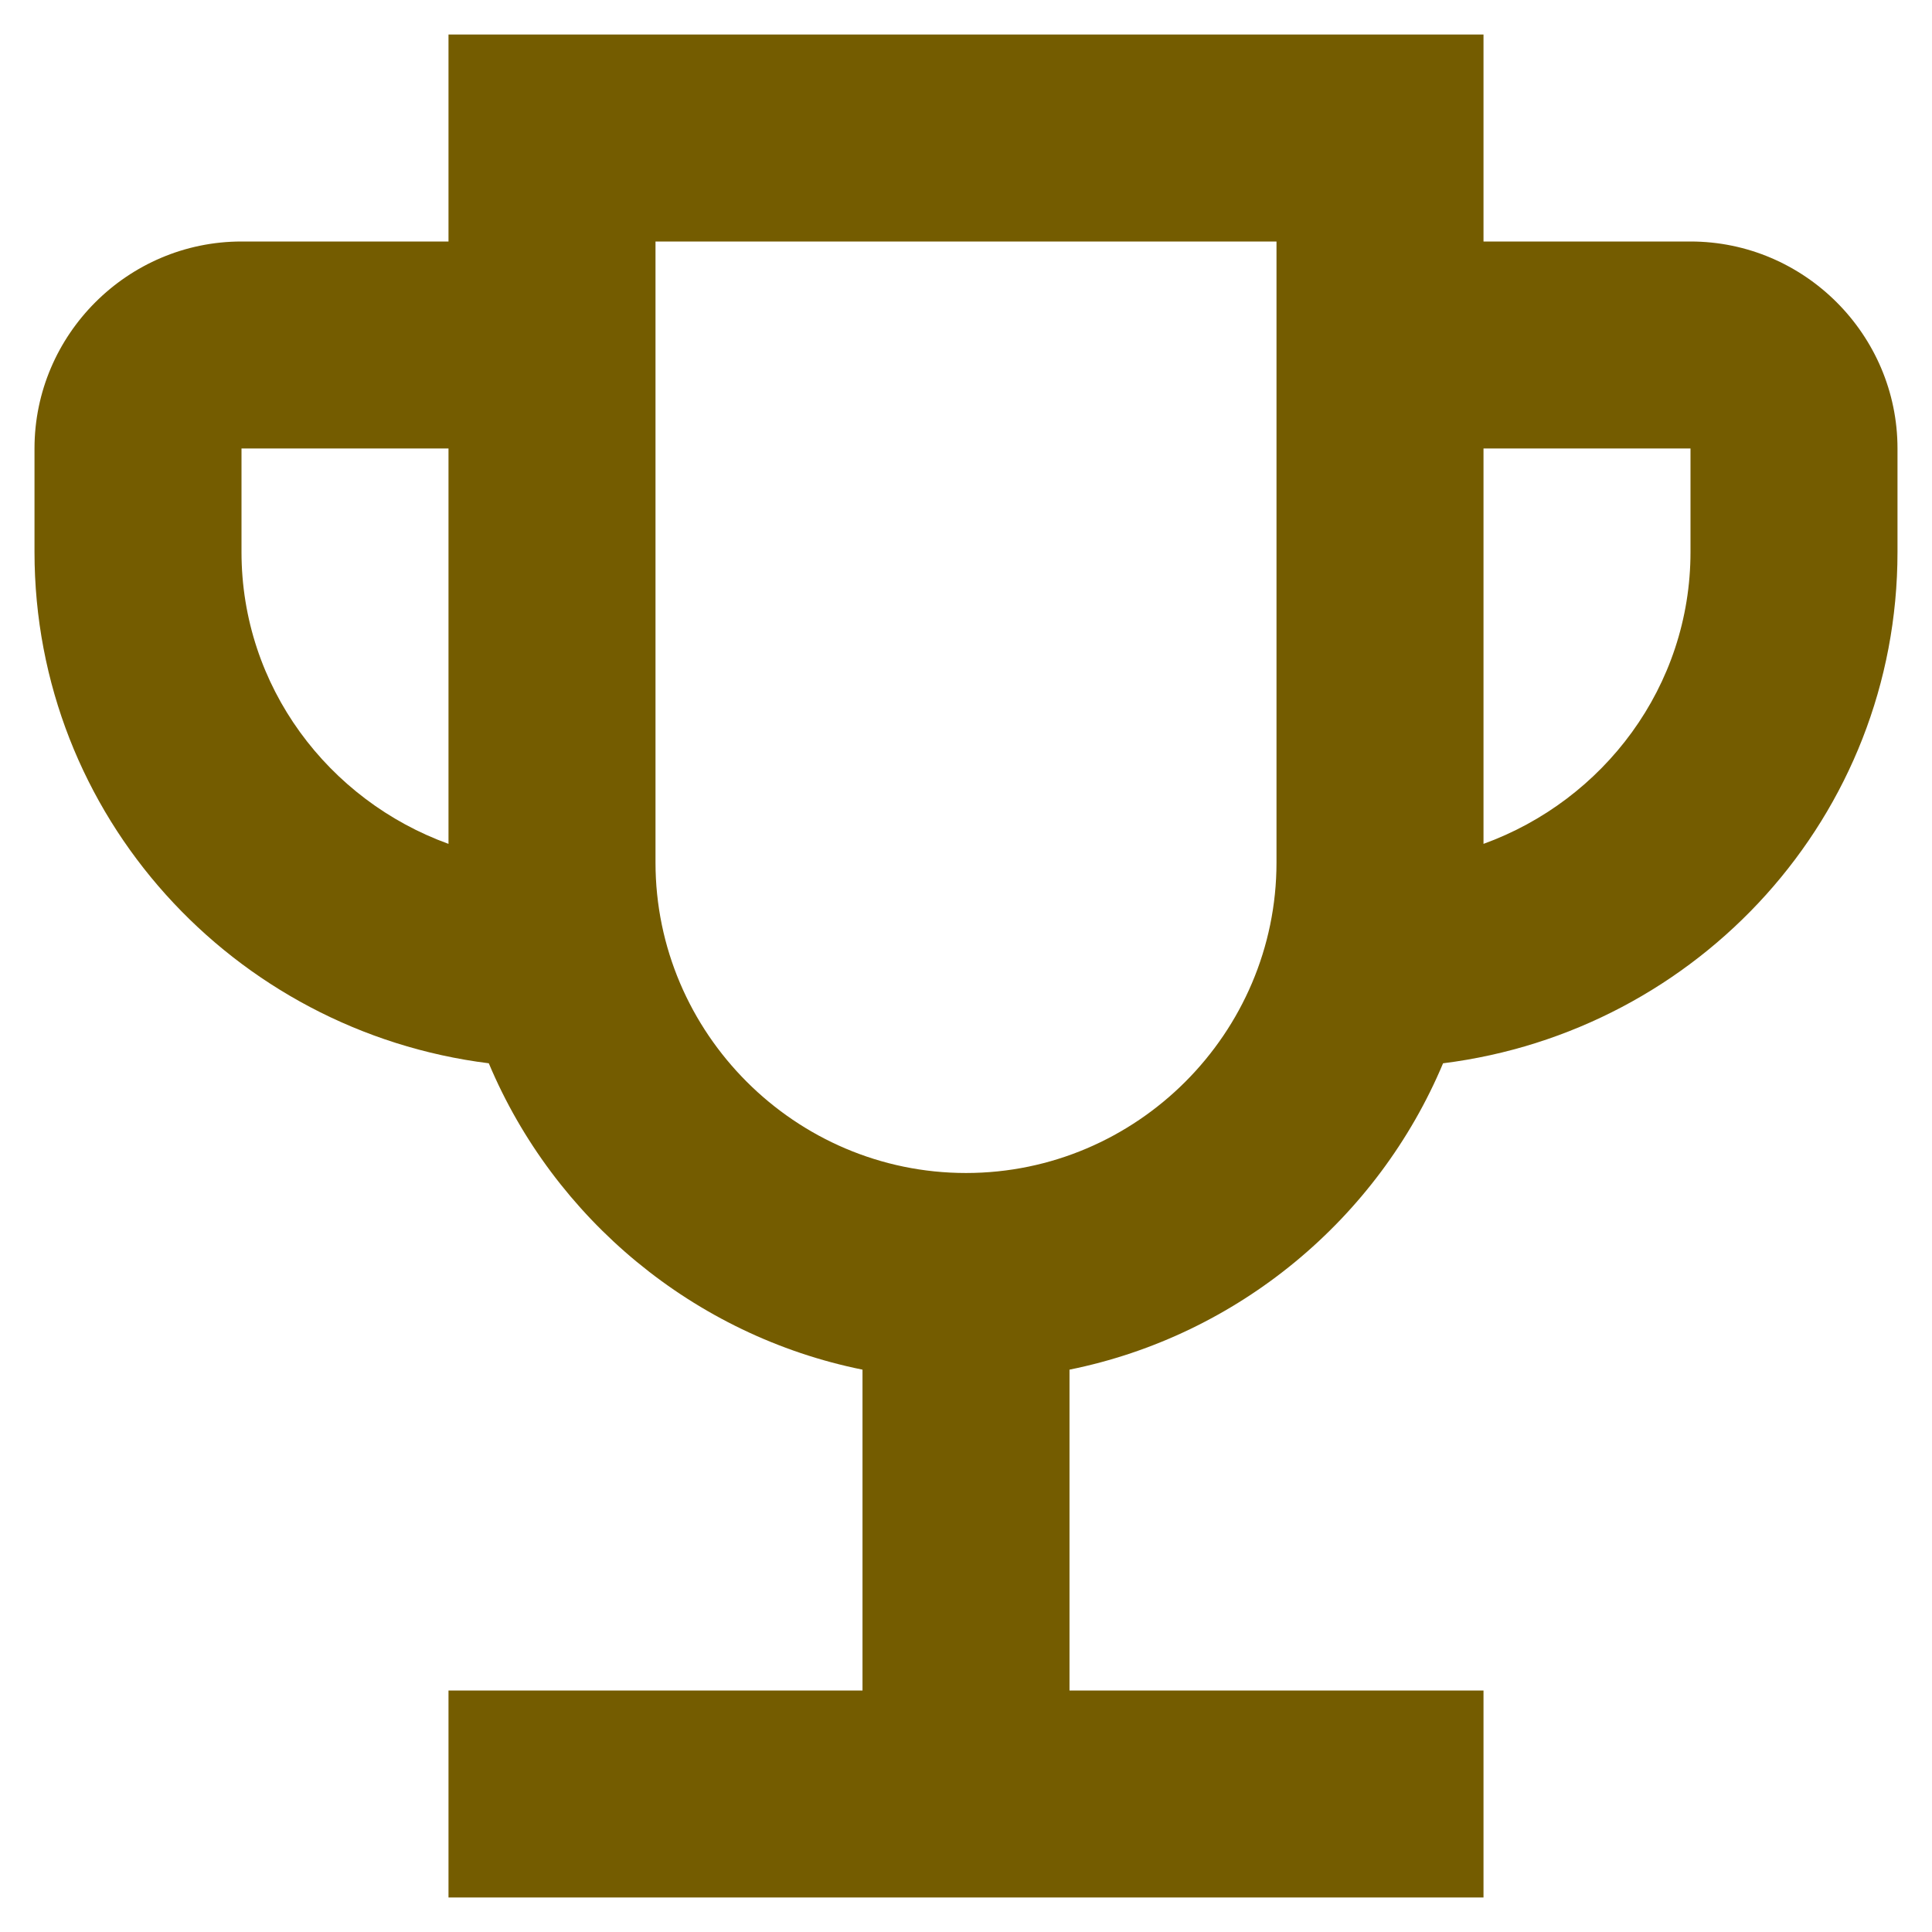
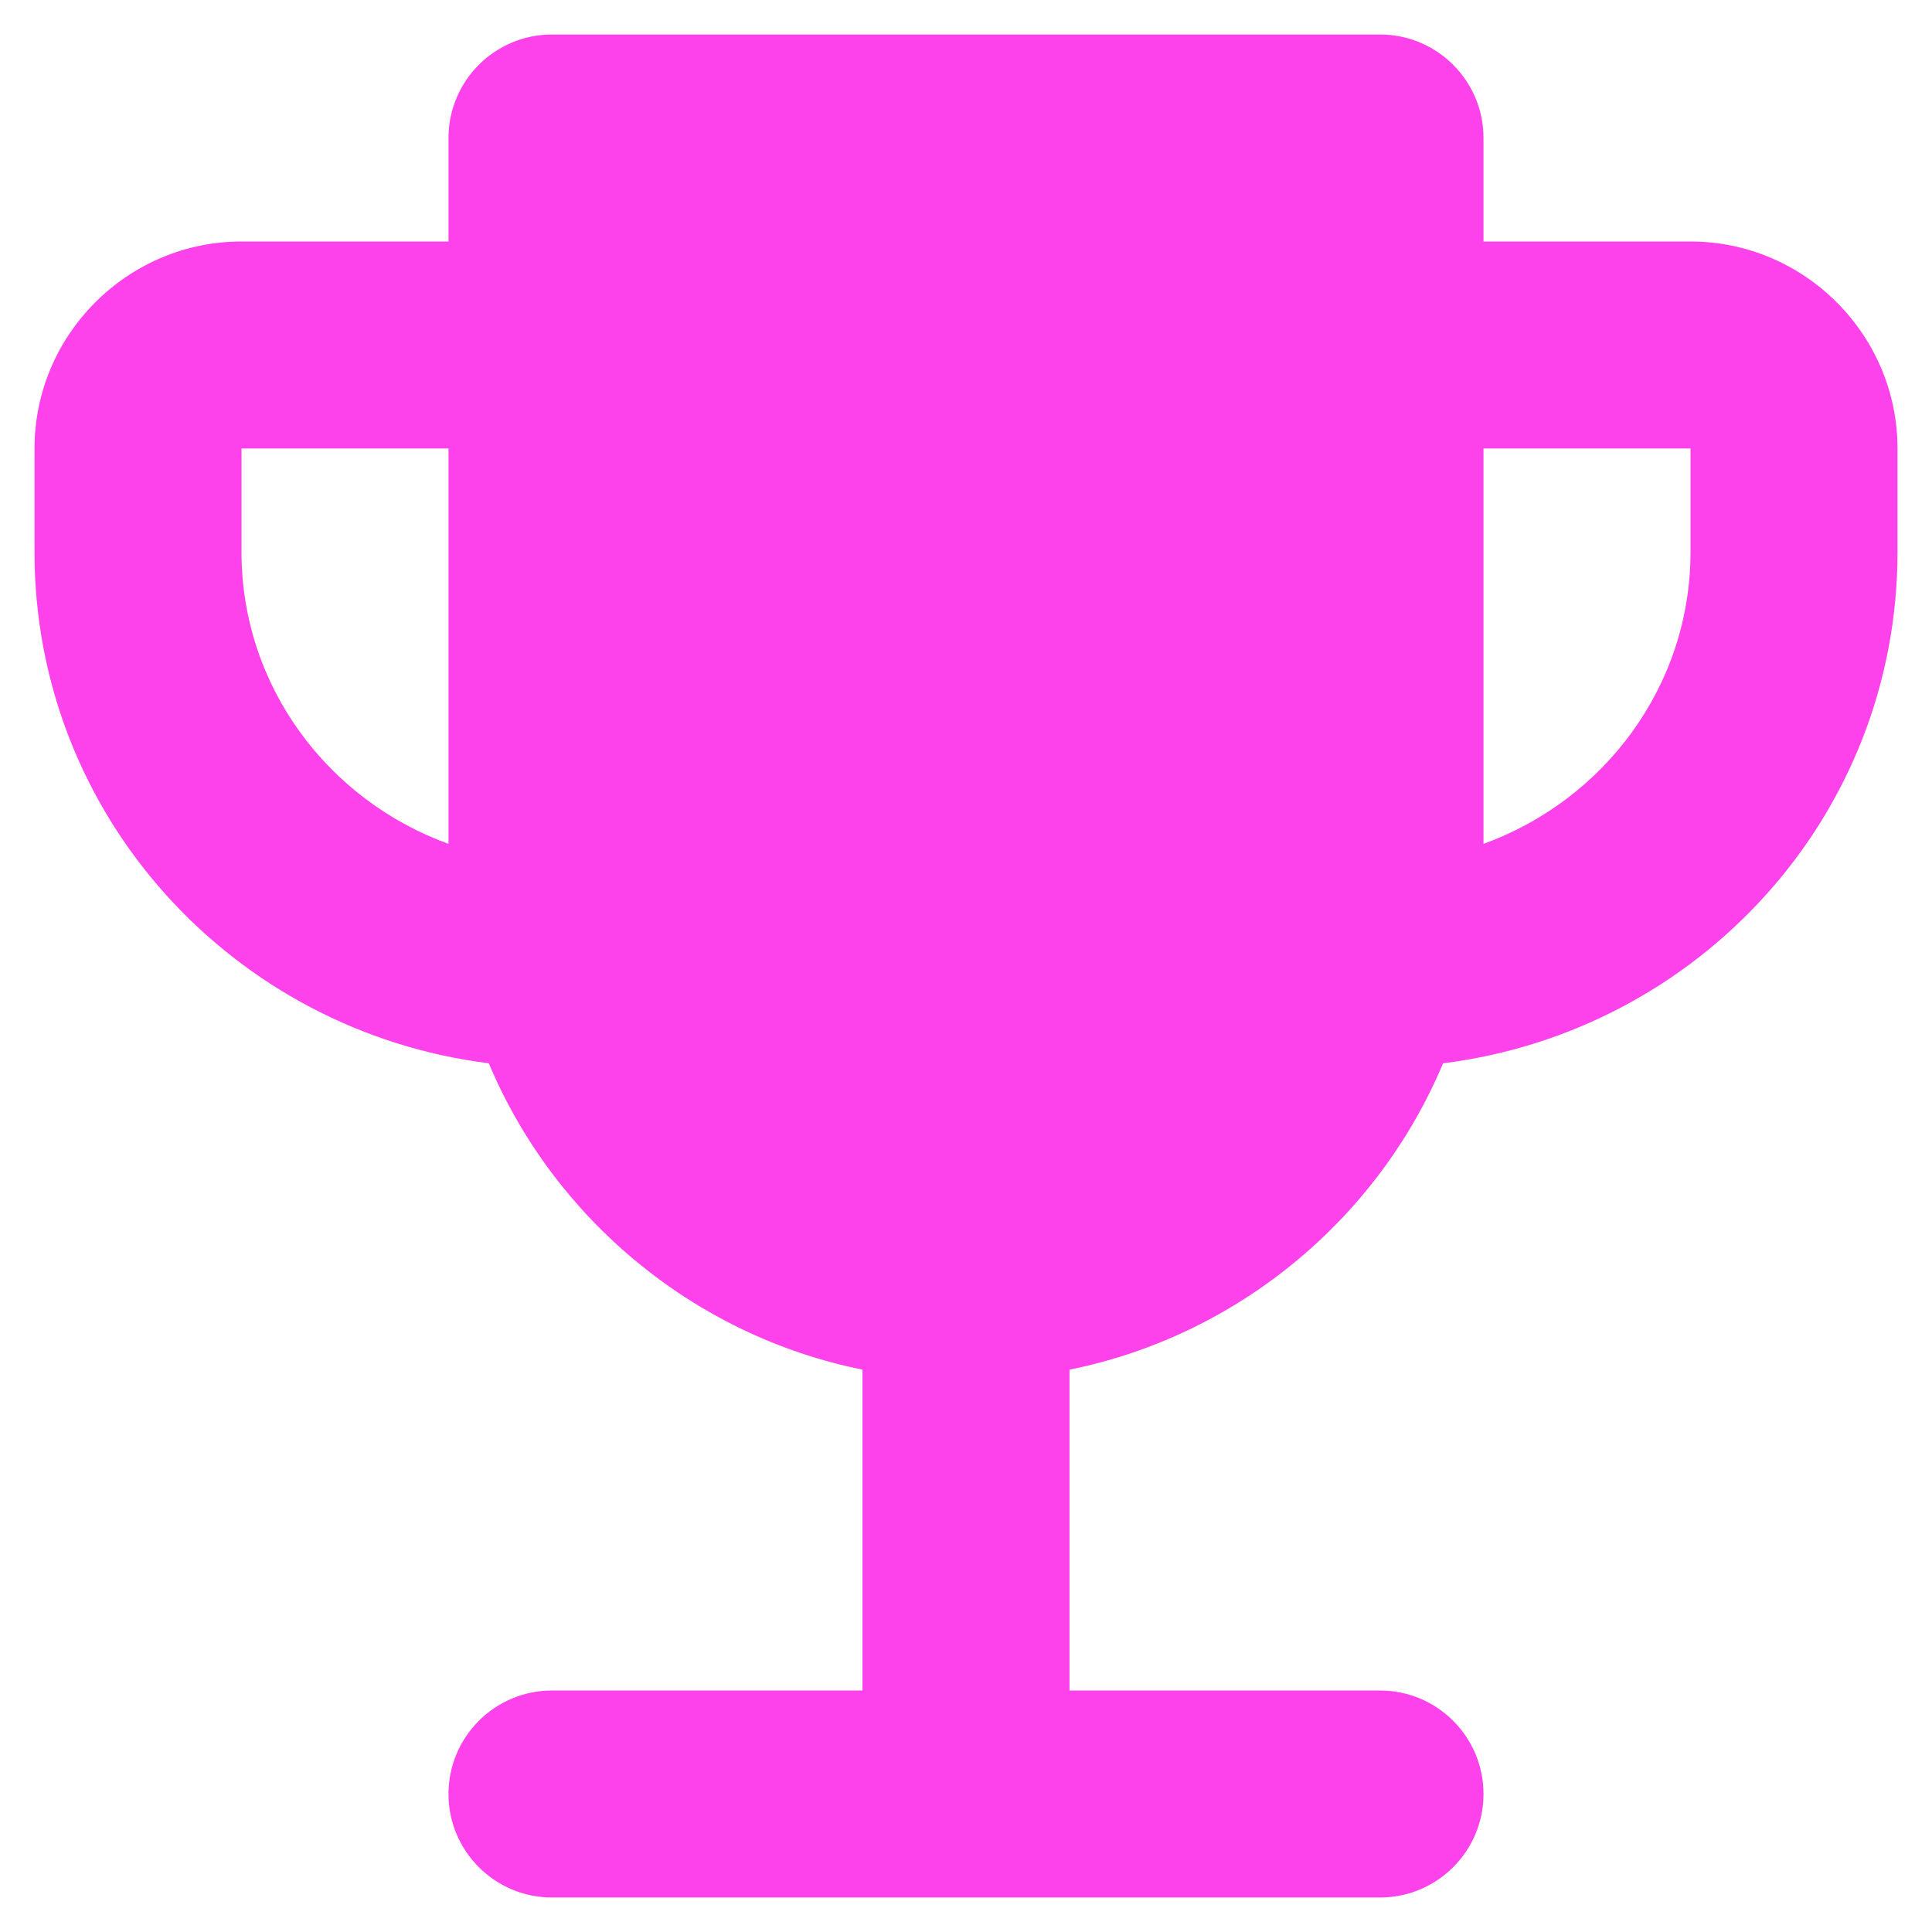
<svg xmlns="http://www.w3.org/2000/svg" width="14" height="14" viewBox="0 0 14 14" fill="none">
-   <path d="M12.25 1.75H10.75V0.25H3.25V1.75H1.75C0.925 1.75 0.25 2.425 0.25 3.25V4C0.25 5.912 1.69 7.473 3.542 7.705C4.015 8.83 5.027 9.678 6.25 9.925V12.25H3.25V13.75H10.75V12.25H7.75V9.925C8.973 9.678 9.985 8.83 10.457 7.705C12.31 7.473 13.75 5.912 13.75 4V3.25C13.75 2.425 13.075 1.75 12.25 1.75ZM1.75 4V3.25H3.25V6.115C2.38 5.8 1.75 4.975 1.75 4ZM7 8.5C5.763 8.5 4.75 7.487 4.75 6.25V1.75H9.25V6.25C9.25 7.487 8.238 8.5 7 8.5ZM12.25 4C12.25 4.975 11.62 5.8 10.75 6.115V3.25H12.25V4Z" fill="#745C00" />
+   <path d="M12.25 1.75H10.75V1C10.75 0.586 10.414 0.25 10 0.25H4C3.586 0.25 3.25 0.586 3.25 1V1.75H1.75C0.925 1.75 0.25 2.425 0.25 3.25V4C0.25 5.912 1.69 7.473 3.542 7.705C4.015 8.83 5.027 9.678 6.25 9.925V12.25H4C3.586 12.25 3.25 12.586 3.25 13C3.25 13.414 3.586 13.75 4 13.75H10C10.414 13.75 10.75 13.414 10.75 13C10.75 12.586 10.414 12.25 10 12.25H7.75V9.925C8.973 9.678 9.985 8.83 10.457 7.705C12.31 7.473 13.75 5.912 13.75 4V3.25C13.75 2.425 13.075 1.75 12.25 1.75ZM1.75 4V3.25H3.25V6.115C2.38 5.8 1.75 4.975 1.75 4ZM12.25 4C12.25 4.975 11.62 5.8 10.75 6.115V3.25H12.25V4Z" fill="#FE42EB" />
</svg>
